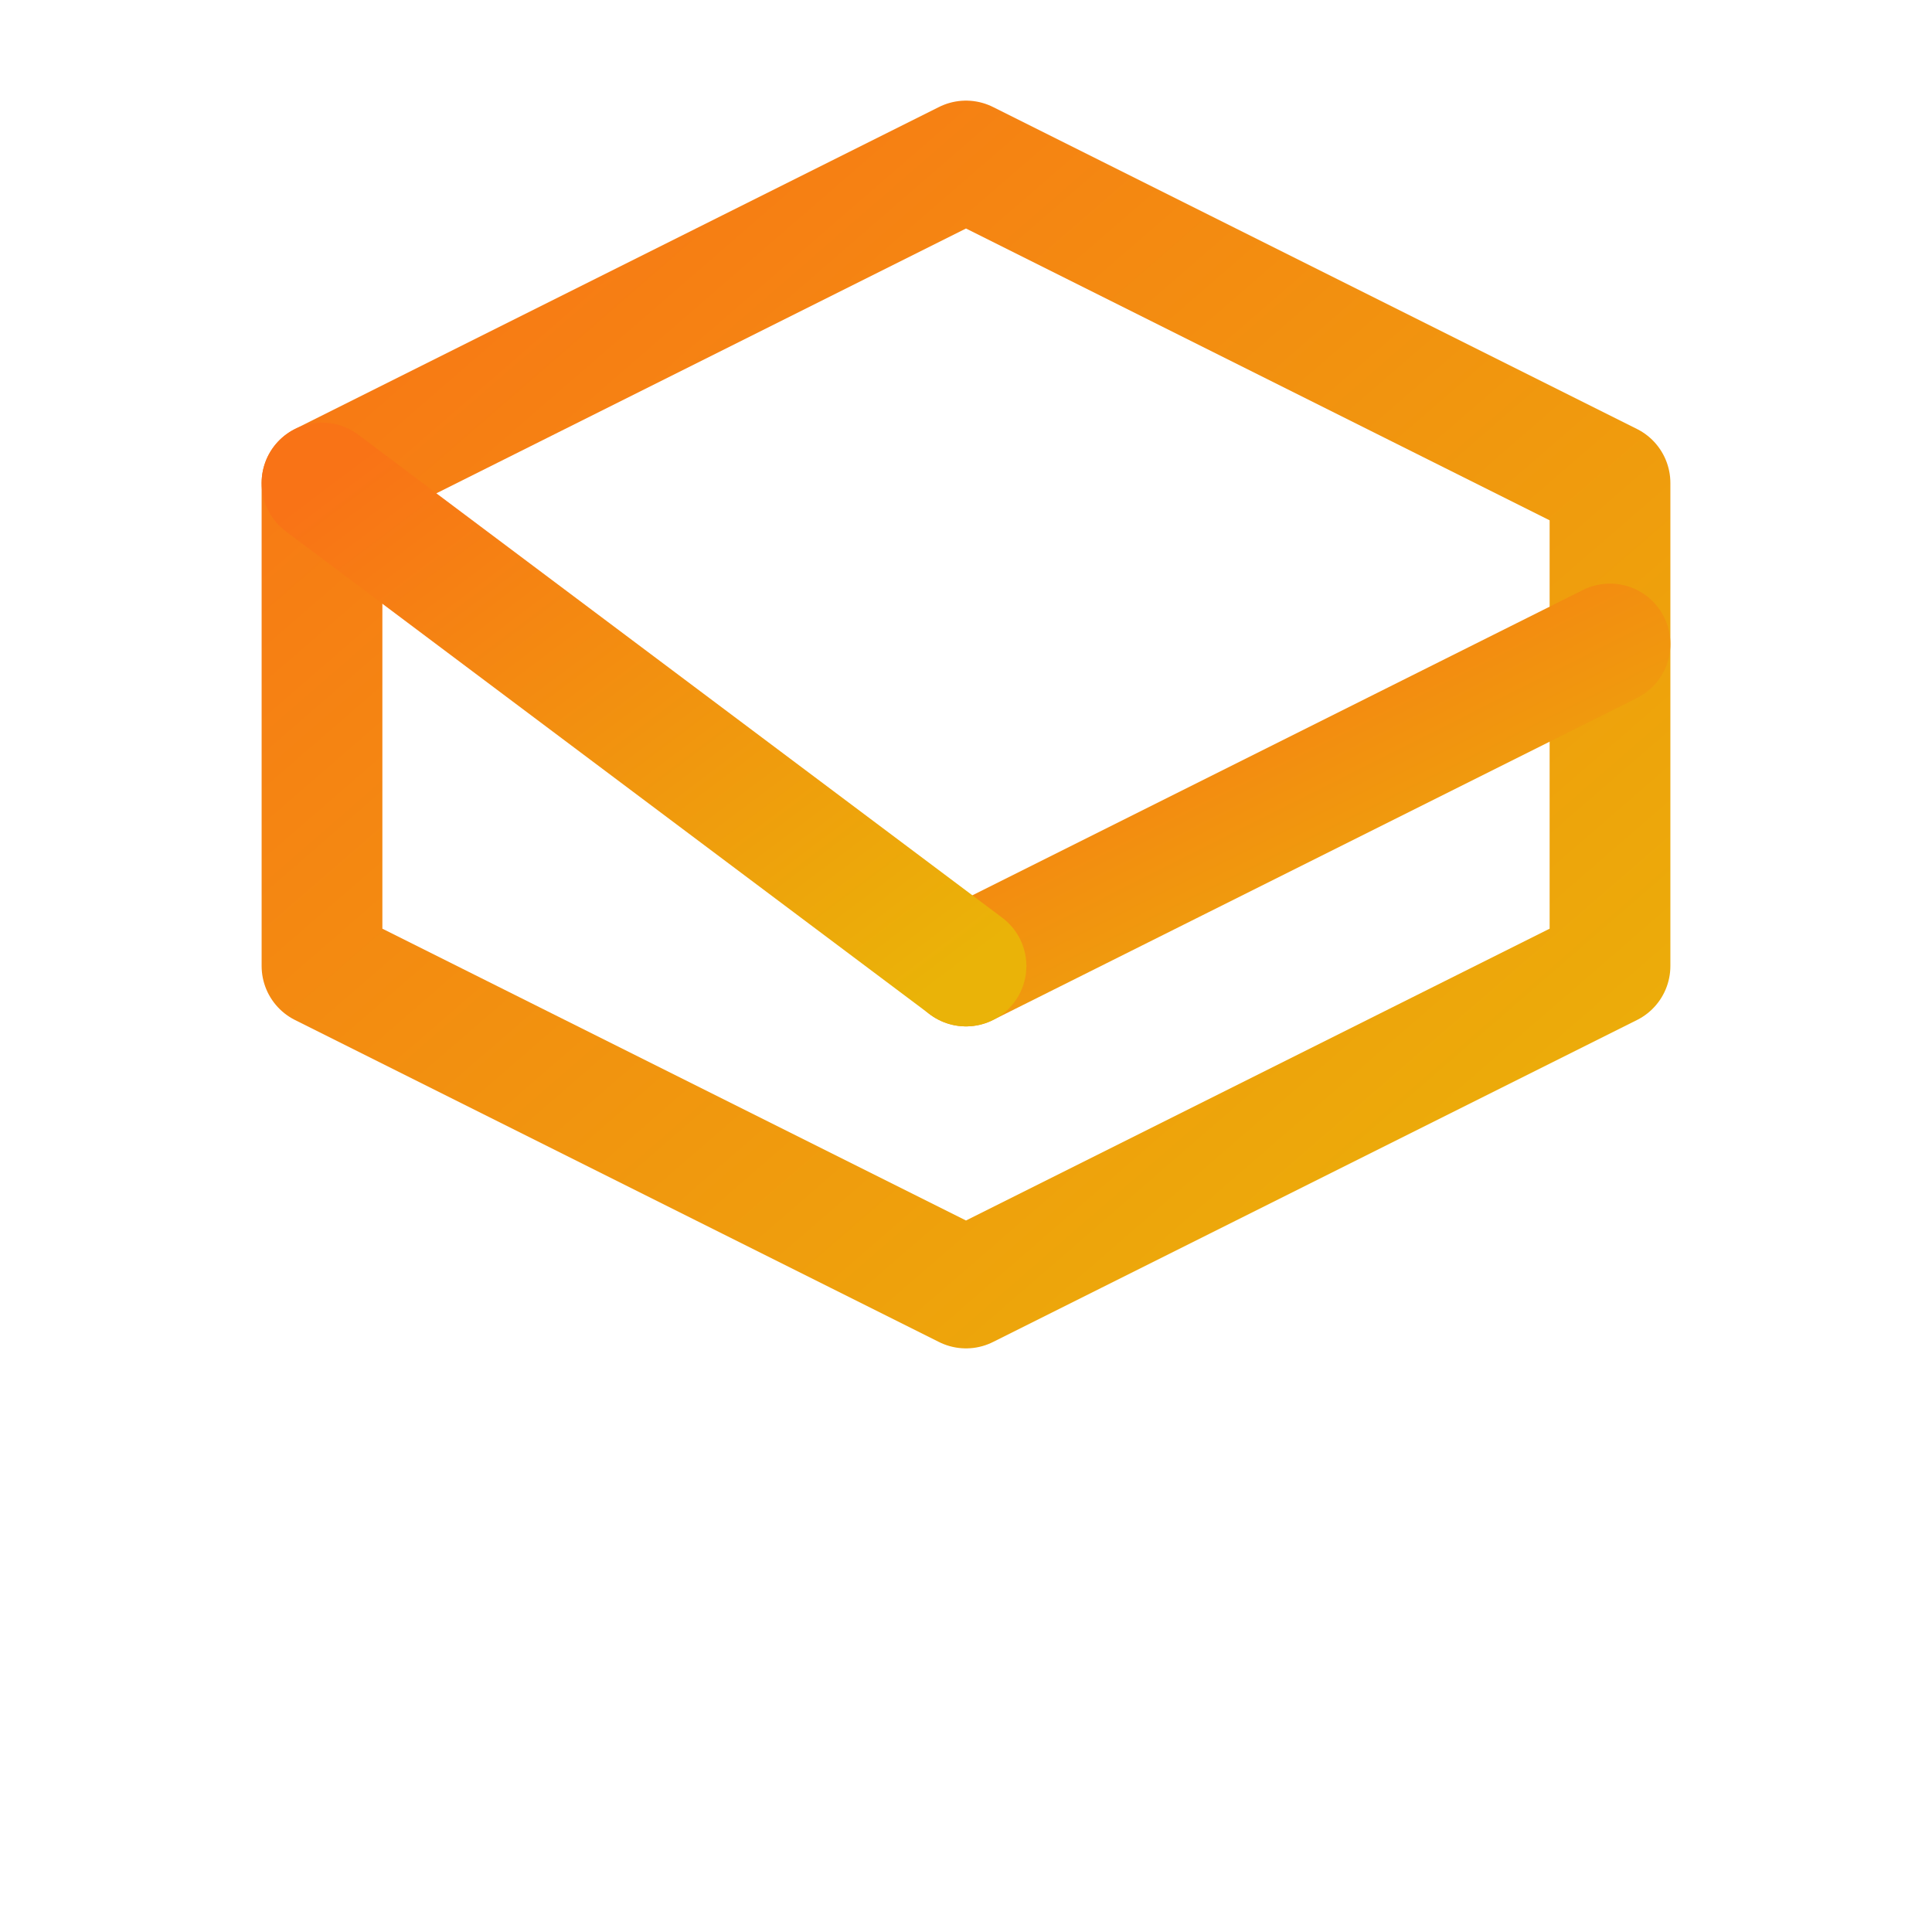
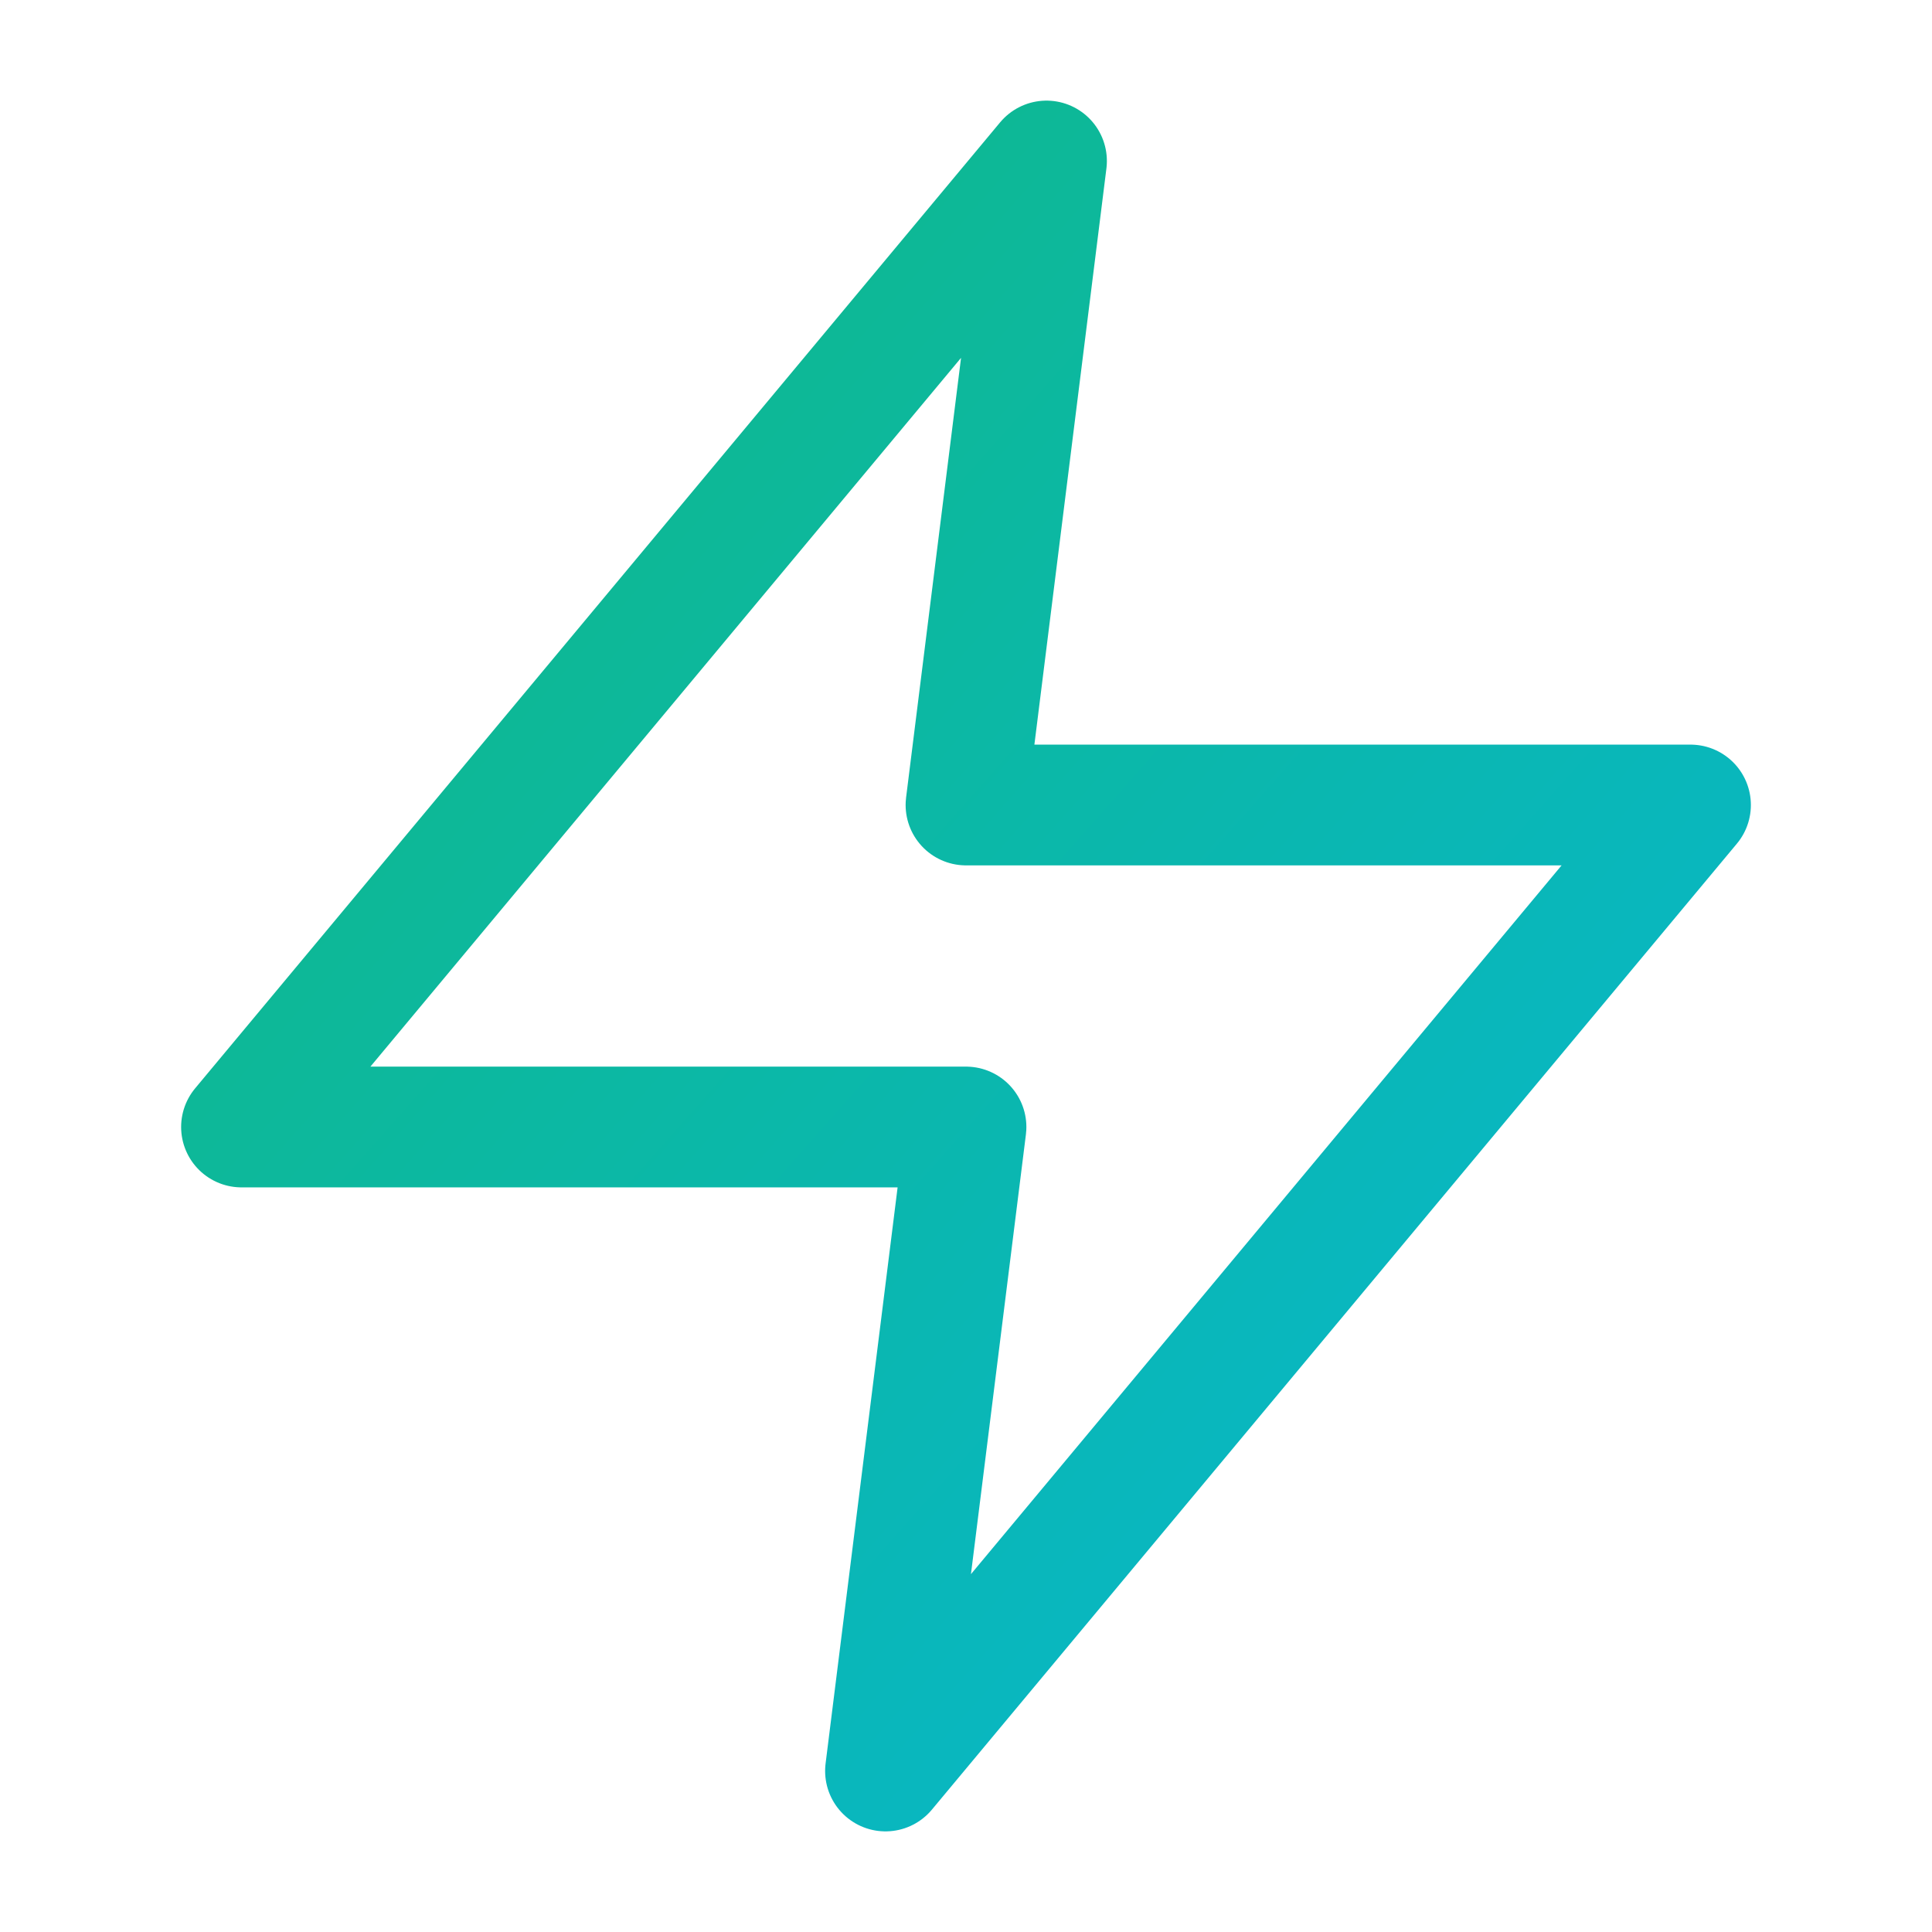
<svg xmlns="http://www.w3.org/2000/svg" viewBox="0 0 24 24" width="24" height="24" fill="none" stroke="url(#grad-nitro)" stroke-width="1.5" stroke-linecap="round" stroke-linejoin="round">
  <defs>
    <linearGradient id="grad-nitro" x1="0%" y1="0%" x2="100%" y2="100%">
-       <stop offset="0%" style="stop-color:#f97316;stop-opacity:1" />
-       <stop offset="100%" style="stop-color:#eab308;stop-opacity:1" />
+       <stop offset="0%" style="stop-color:#10b981;stop-opacity:1" />
+       <stop offset="100%" style="stop-color:#06b6d4;stop-opacity:1" />
    </linearGradient>
  </defs>
-   <path d="M12 2L4 6v6l8 4 8-4V6l-8-4z" />
-   <path d="M12 12l8-4" />
-   <path d="M12 12v8" />
-   <path d="M4 6l8 6" />
+   <path d="M13 2L3 14h9l-1 8 10-12h-9l1-8z" />
</svg>
